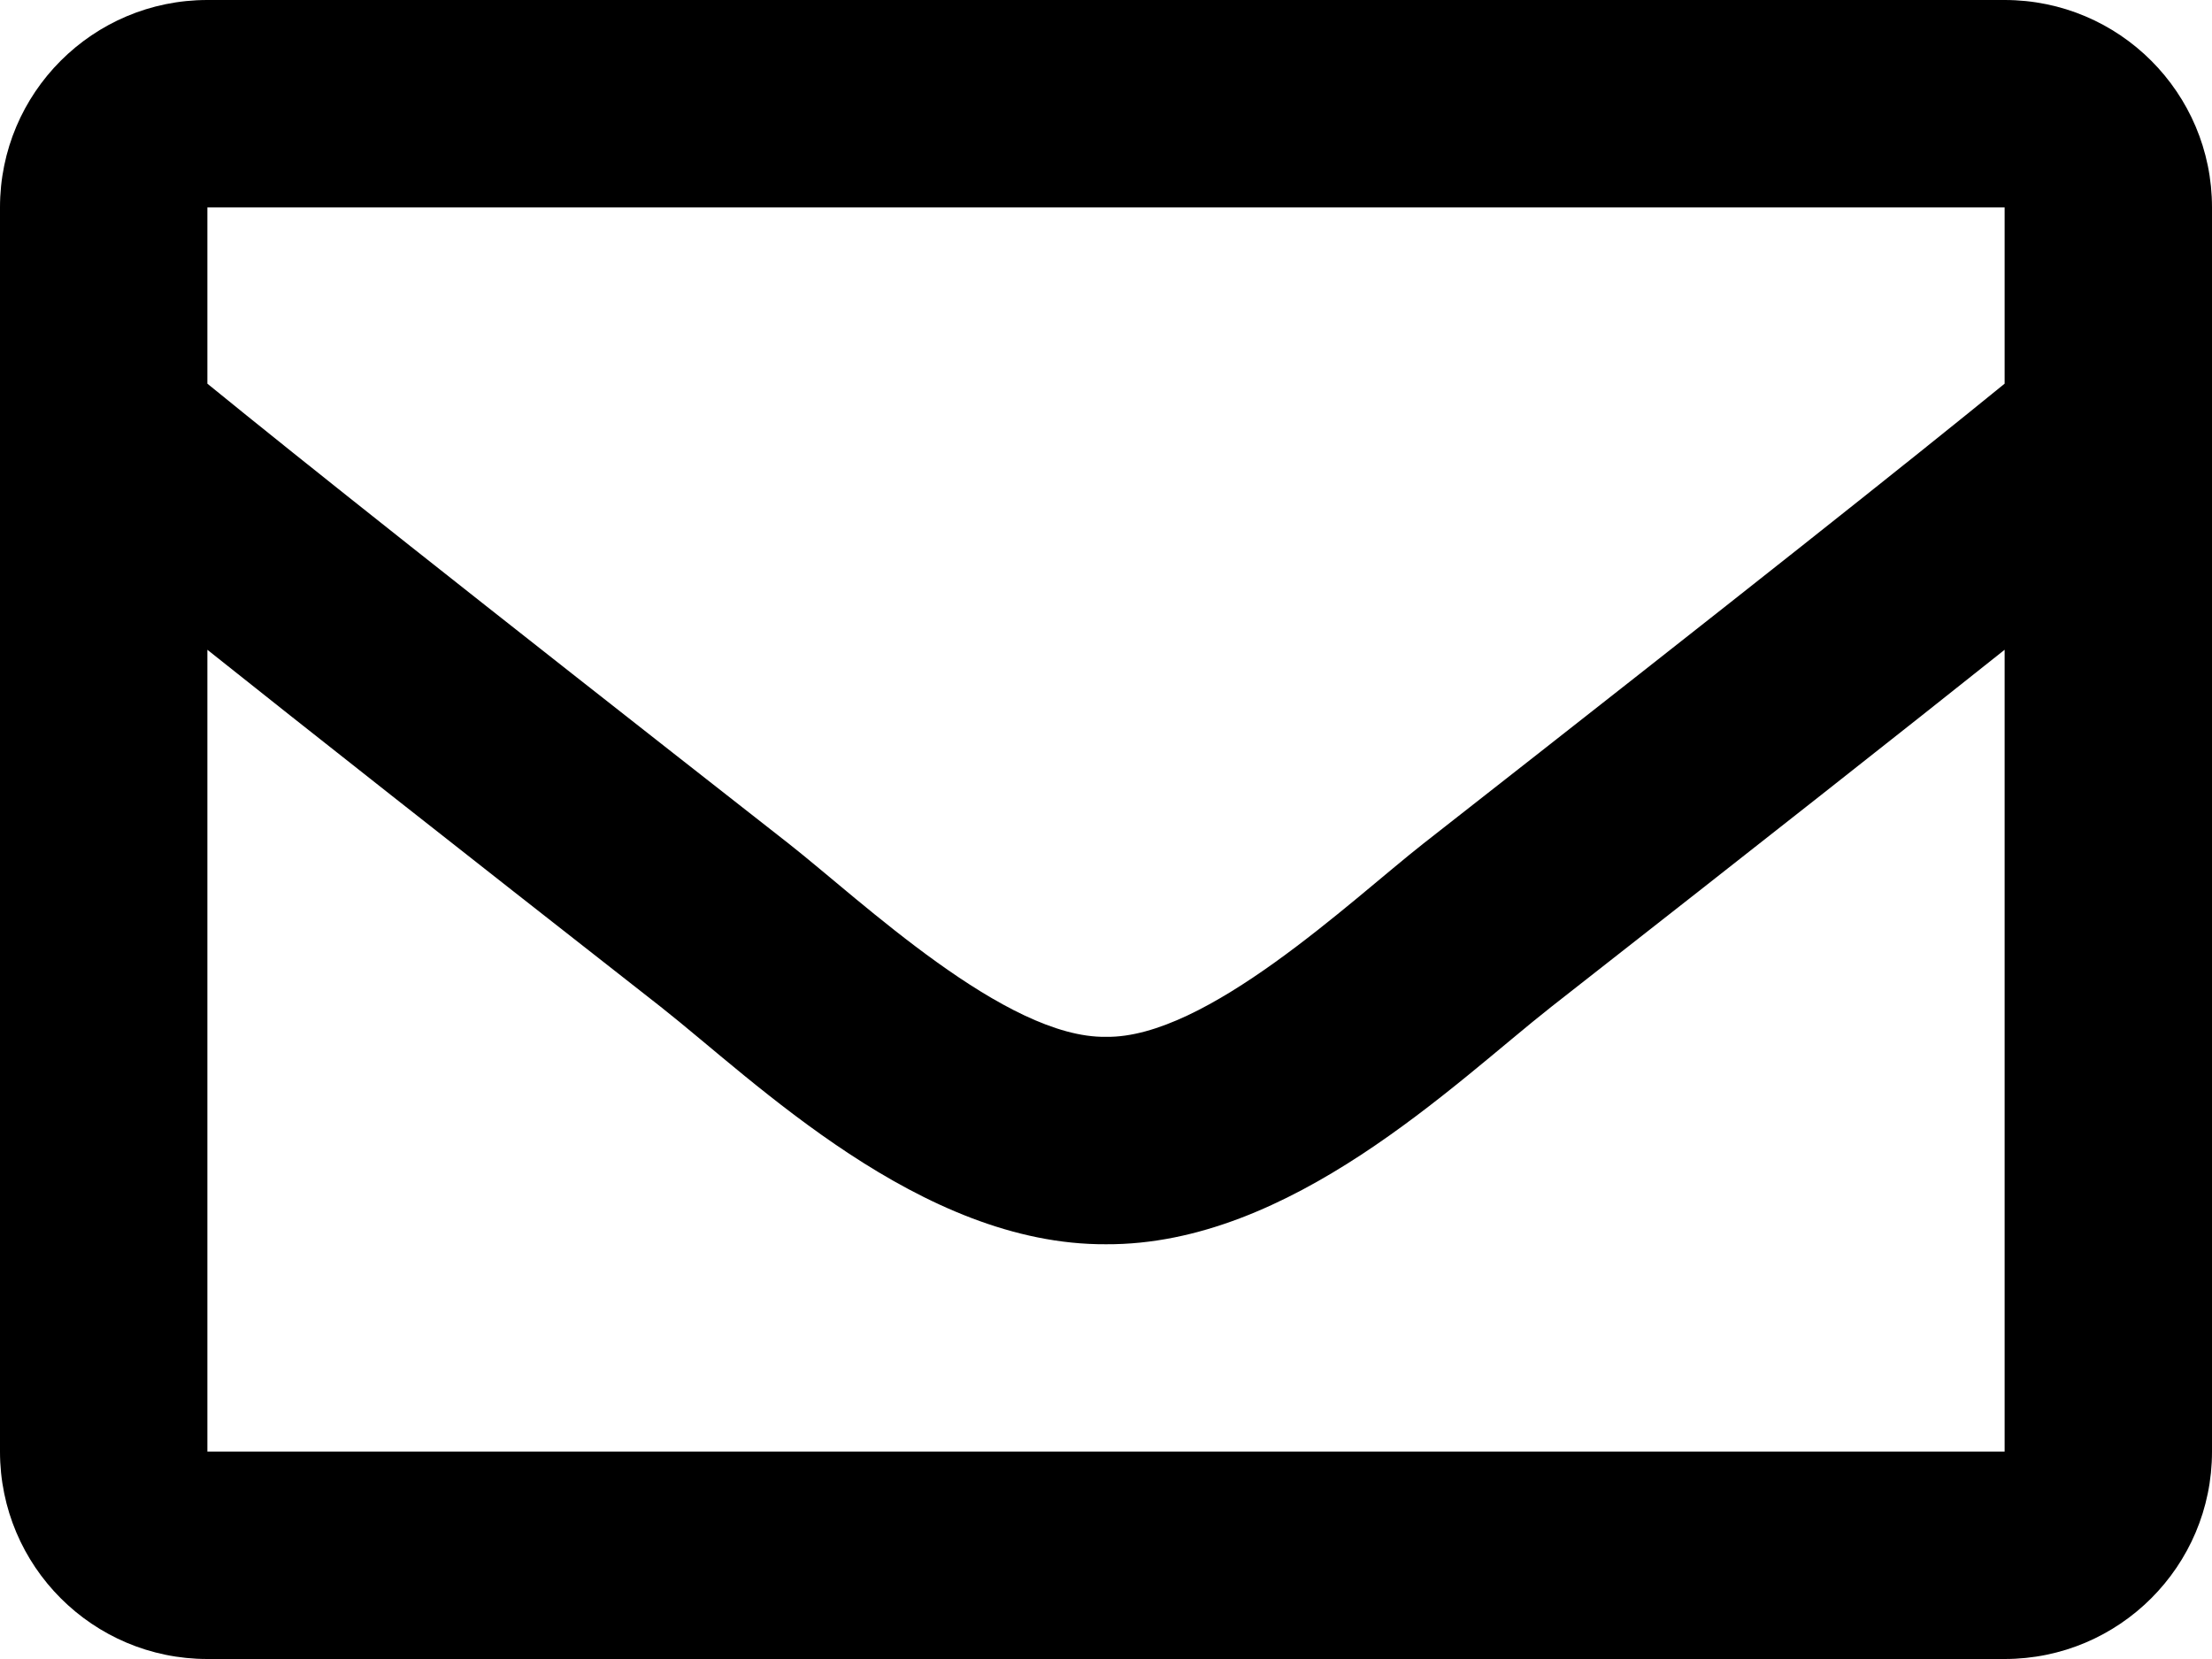
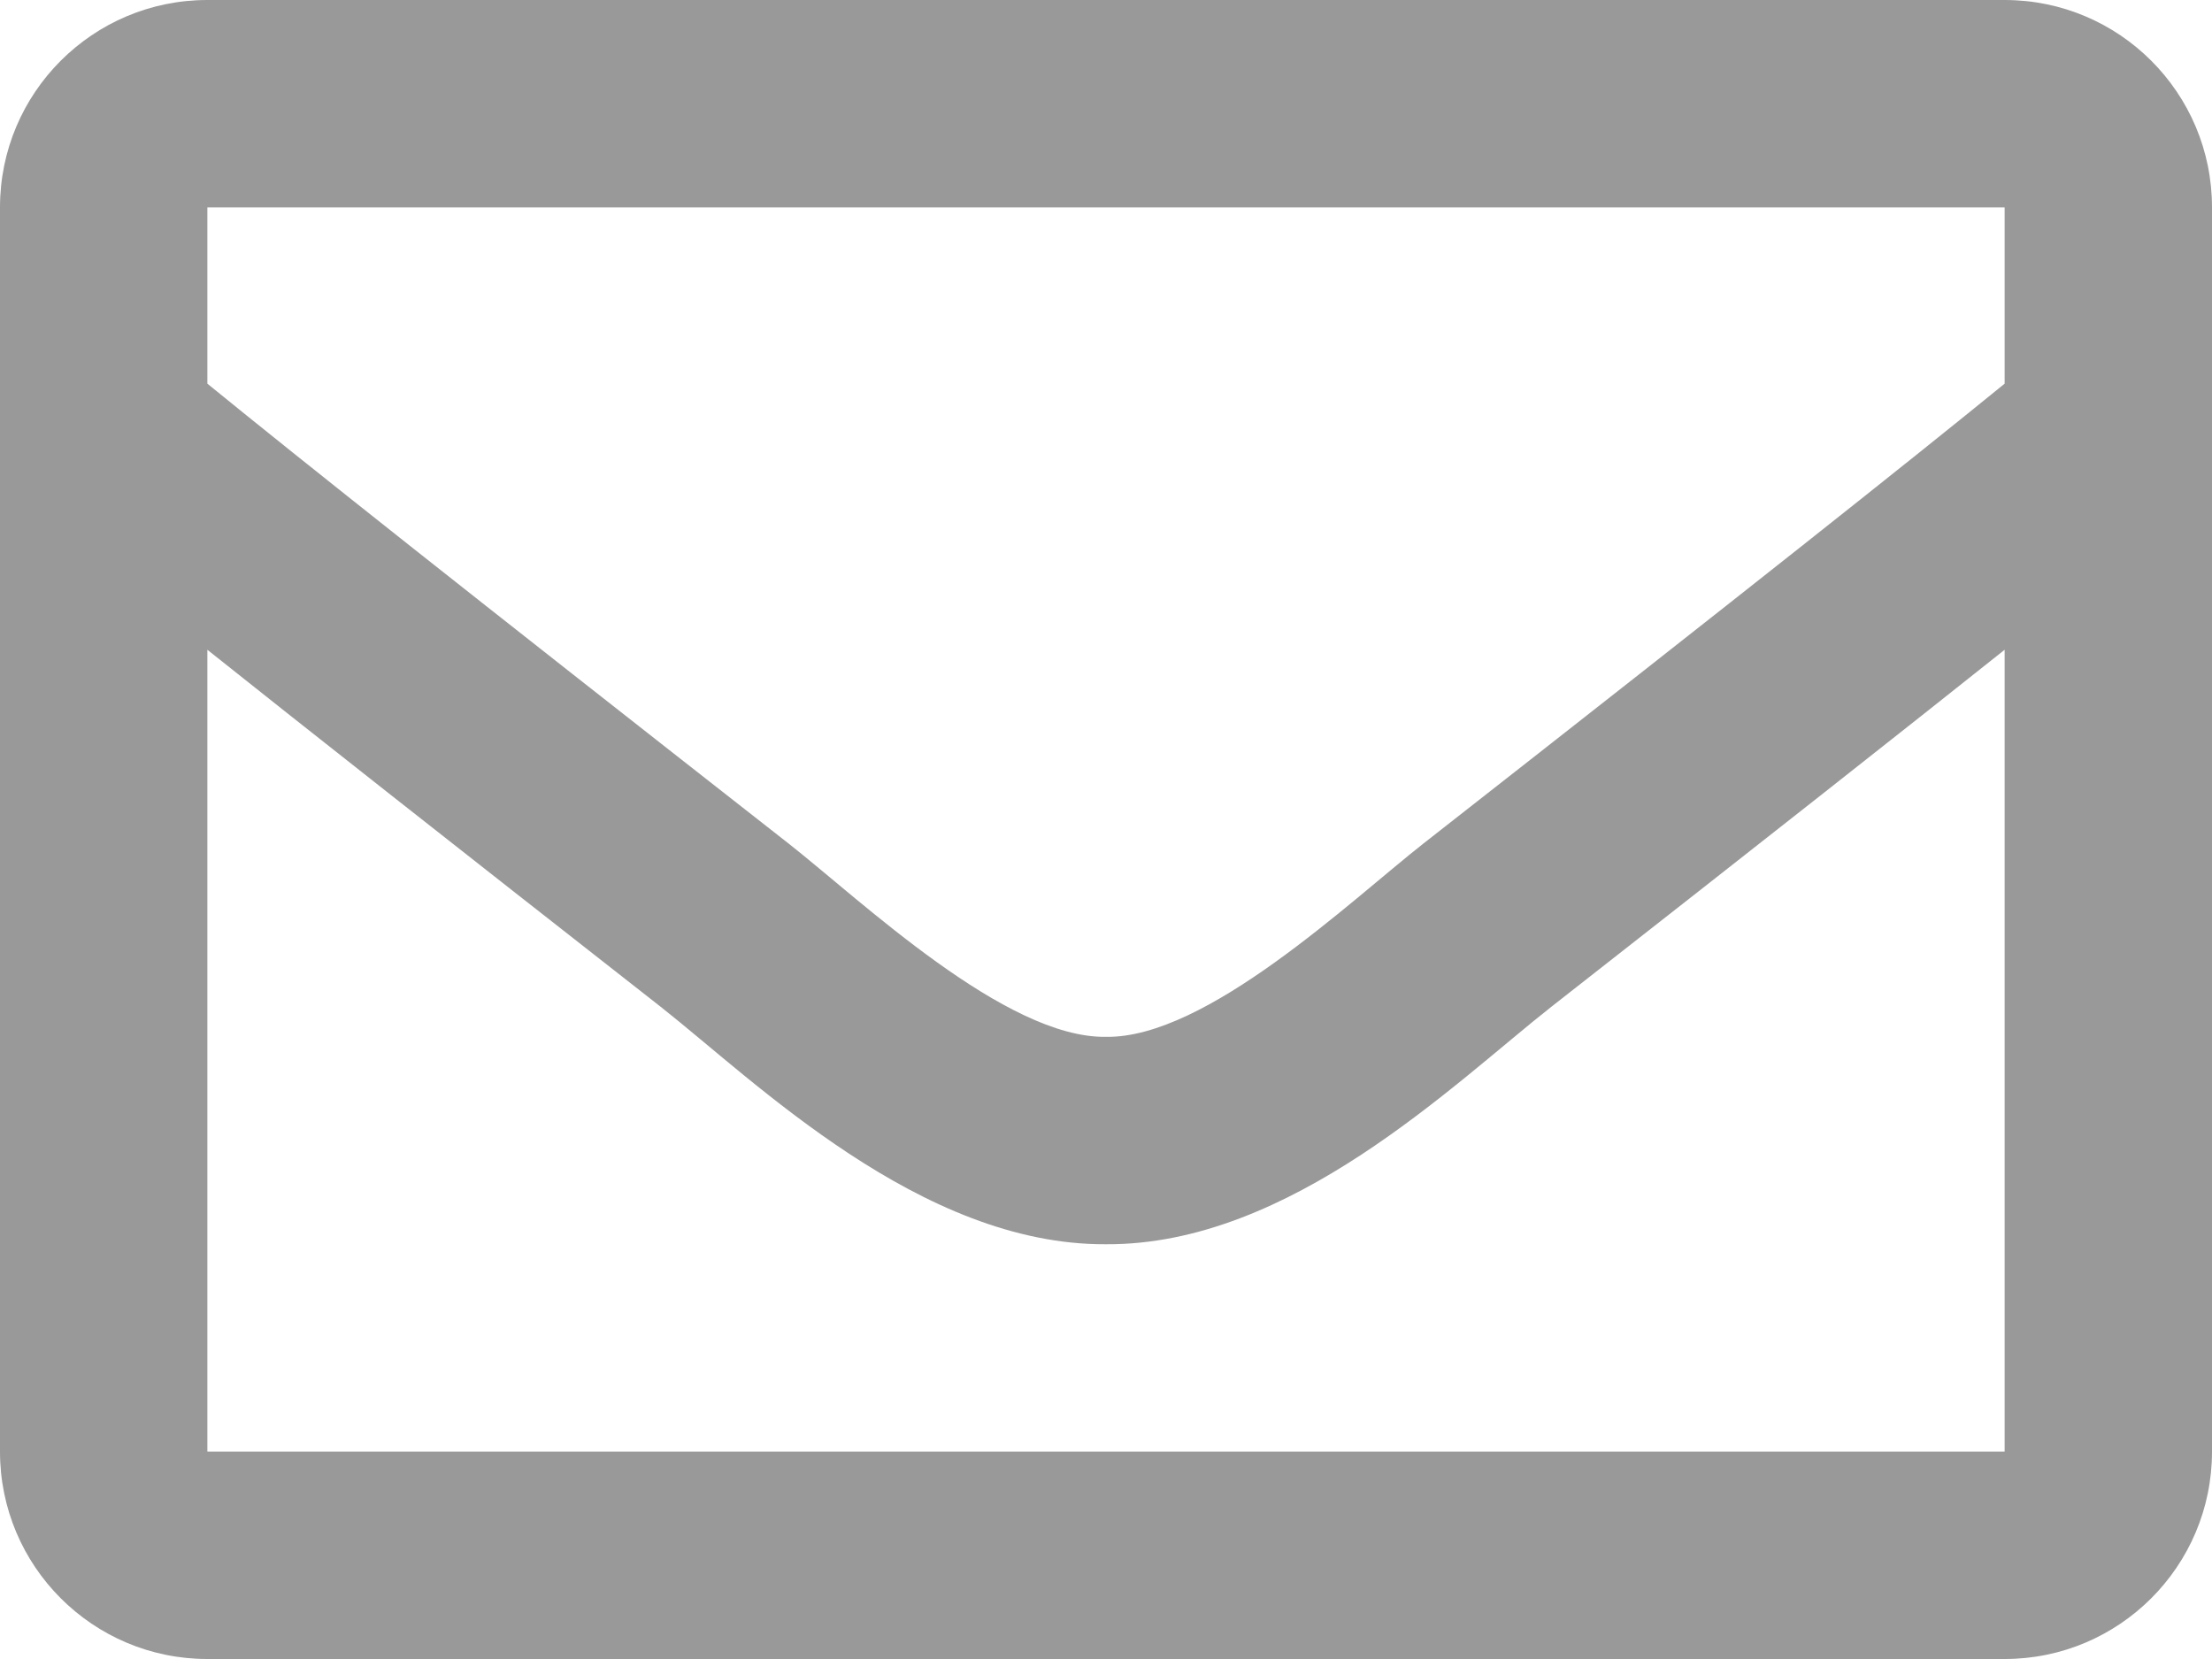
<svg xmlns="http://www.w3.org/2000/svg" viewBox="0 0 60 45" version="1.1" id="svg4" width="60" height="45">
  <defs id="defs8" />
-   <path d="M 54.375,0 H 5.625 C 2.518,0 0,2.518 0,5.625 v 33.75 C 0,42.482 2.518,45 5.625,45 h 48.75 C 57.482,45 60,42.482 60,39.375 V 5.625 C 60,2.518 57.482,0 54.375,0 Z m 0,5.625 v 4.782 c -2.628,2.14 -6.817,5.467 -15.772,12.479 -1.974,1.552 -5.883,5.282 -8.603,5.238 -2.72,0.044 -6.63,-3.687 -8.603,-5.238 C 12.443,15.875 8.253,12.547 5.625,10.407 V 5.625 Z M 5.625,39.375 V 17.625 c 2.685,2.139 6.493,5.14 12.297,9.685 2.561,2.016 7.047,6.467 12.078,6.44 5.006,0.027 9.435,-4.359 12.077,-6.439 5.804,-4.545 9.613,-7.547 12.298,-9.686 V 39.375 Z" id="path2" style="stroke-width:0.117" />
+   <path d="M 54.375,0 H 5.625 C 2.518,0 0,2.518 0,5.625 v 33.75 C 0,42.482 2.518,45 5.625,45 h 48.75 C 57.482,45 60,42.482 60,39.375 V 5.625 C 60,2.518 57.482,0 54.375,0 Z m 0,5.625 v 4.782 c -2.628,2.14 -6.817,5.467 -15.772,12.479 -1.974,1.552 -5.883,5.282 -8.603,5.238 -2.72,0.044 -6.63,-3.687 -8.603,-5.238 C 12.443,15.875 8.253,12.547 5.625,10.407 V 5.625 Z M 5.625,39.375 V 17.625 c 2.685,2.139 6.493,5.14 12.297,9.685 2.561,2.016 7.047,6.467 12.078,6.44 5.006,0.027 9.435,-4.359 12.077,-6.439 5.804,-4.545 9.613,-7.547 12.298,-9.686 V 39.375 Z" id="path2" style="stroke-width:0.117;fill:#999999" />
</svg>
